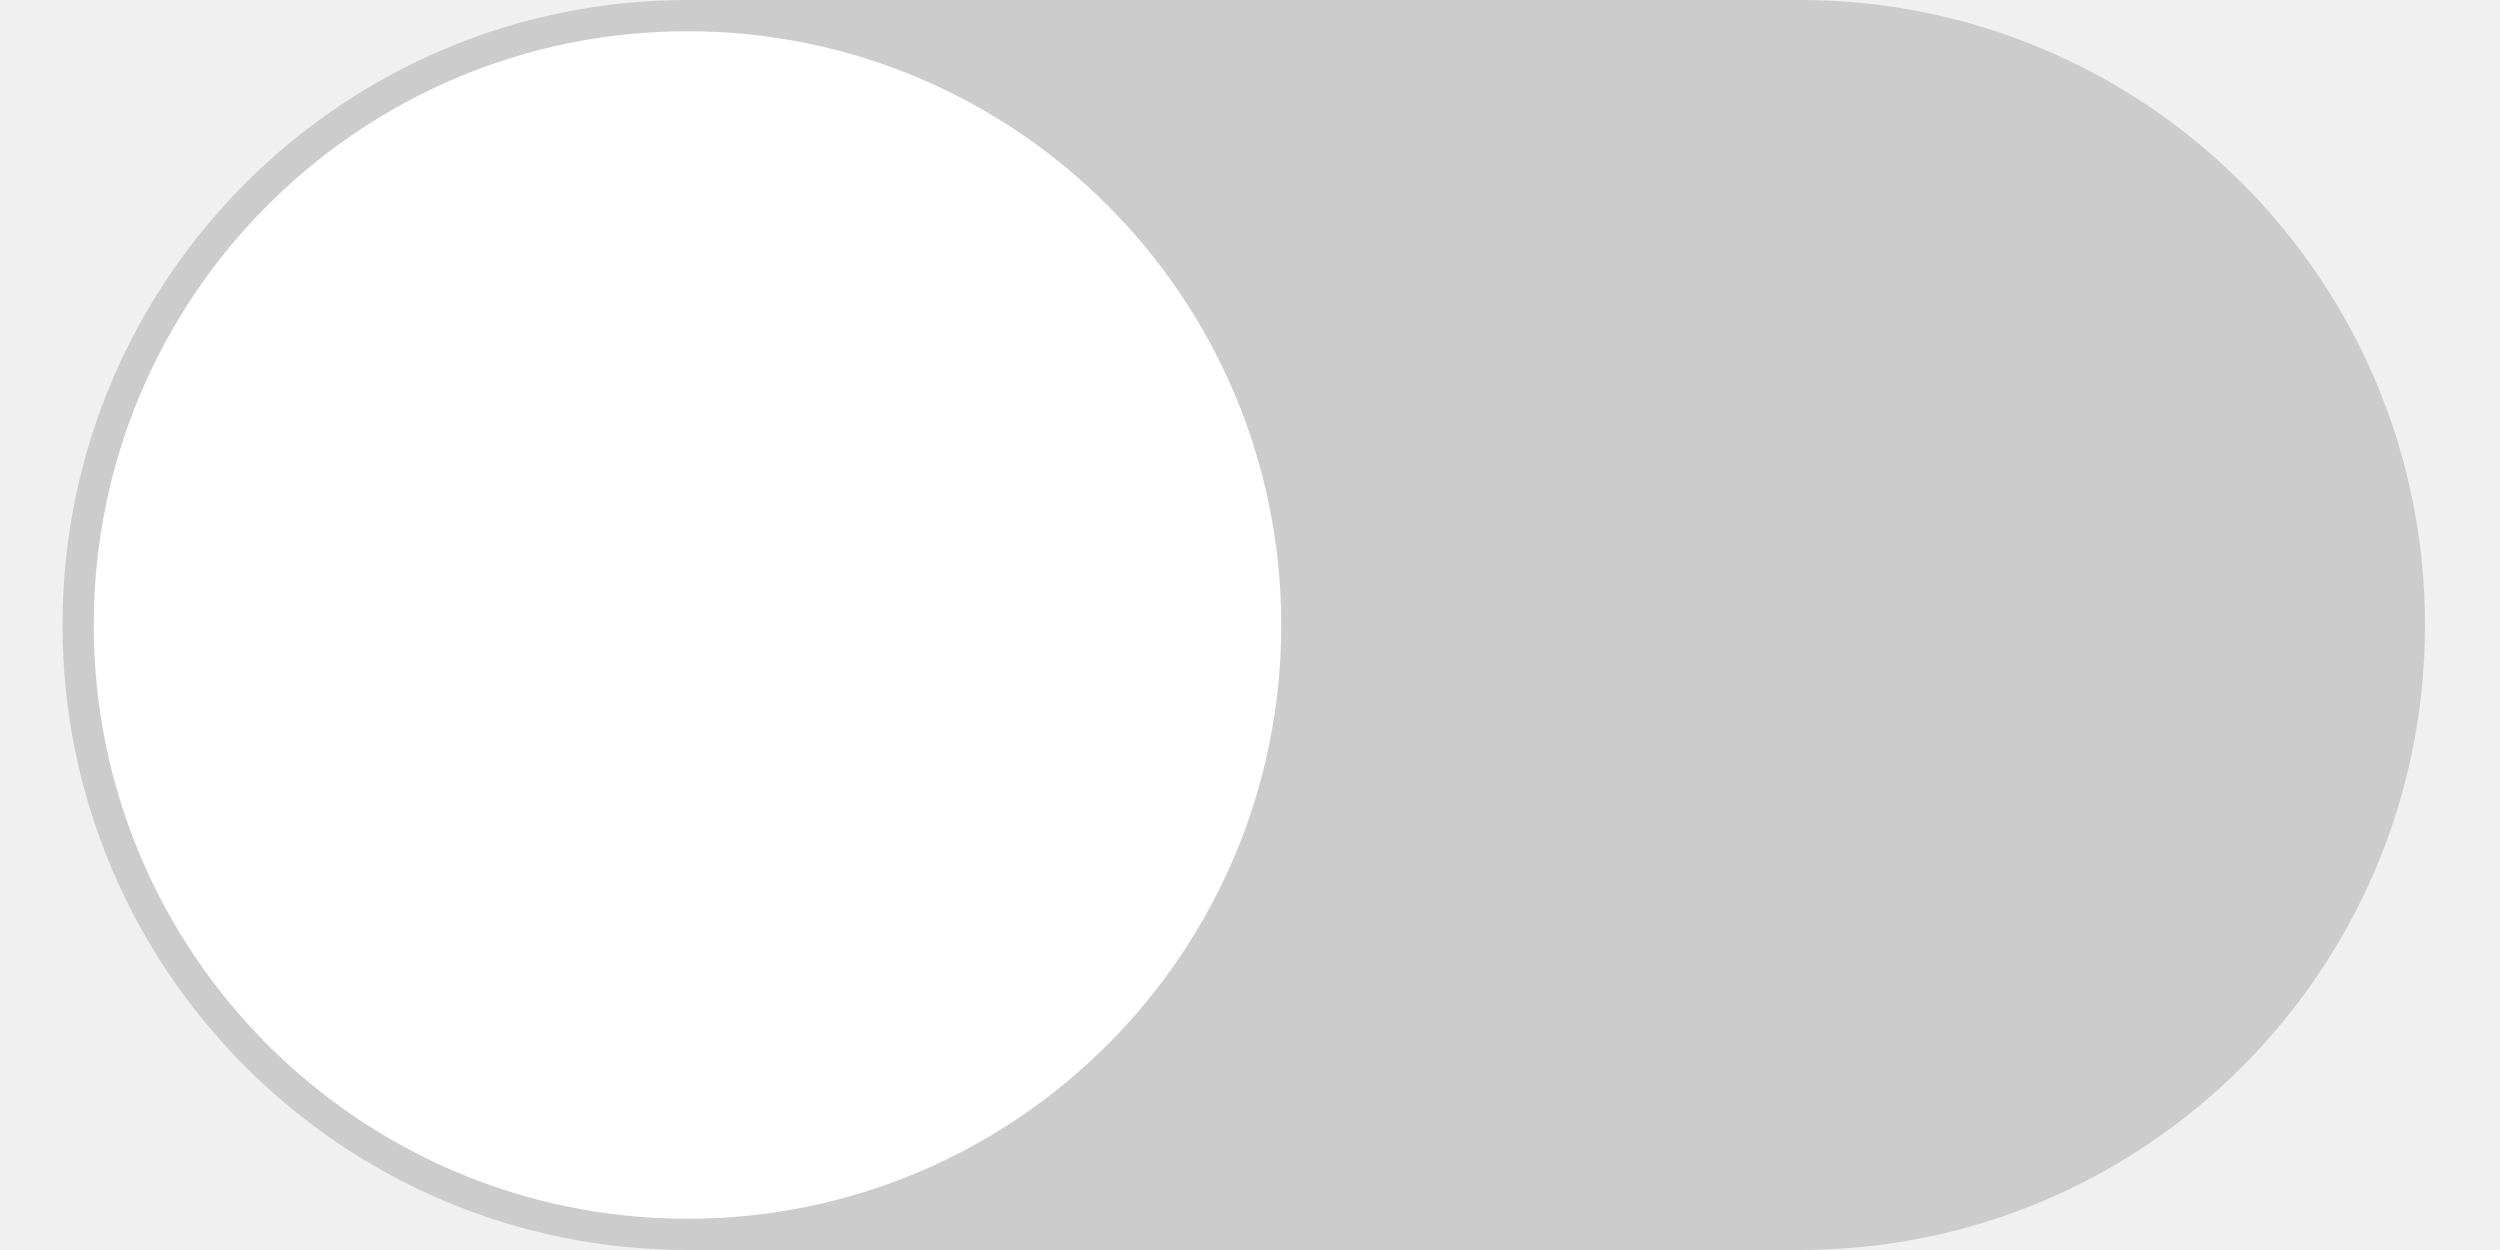
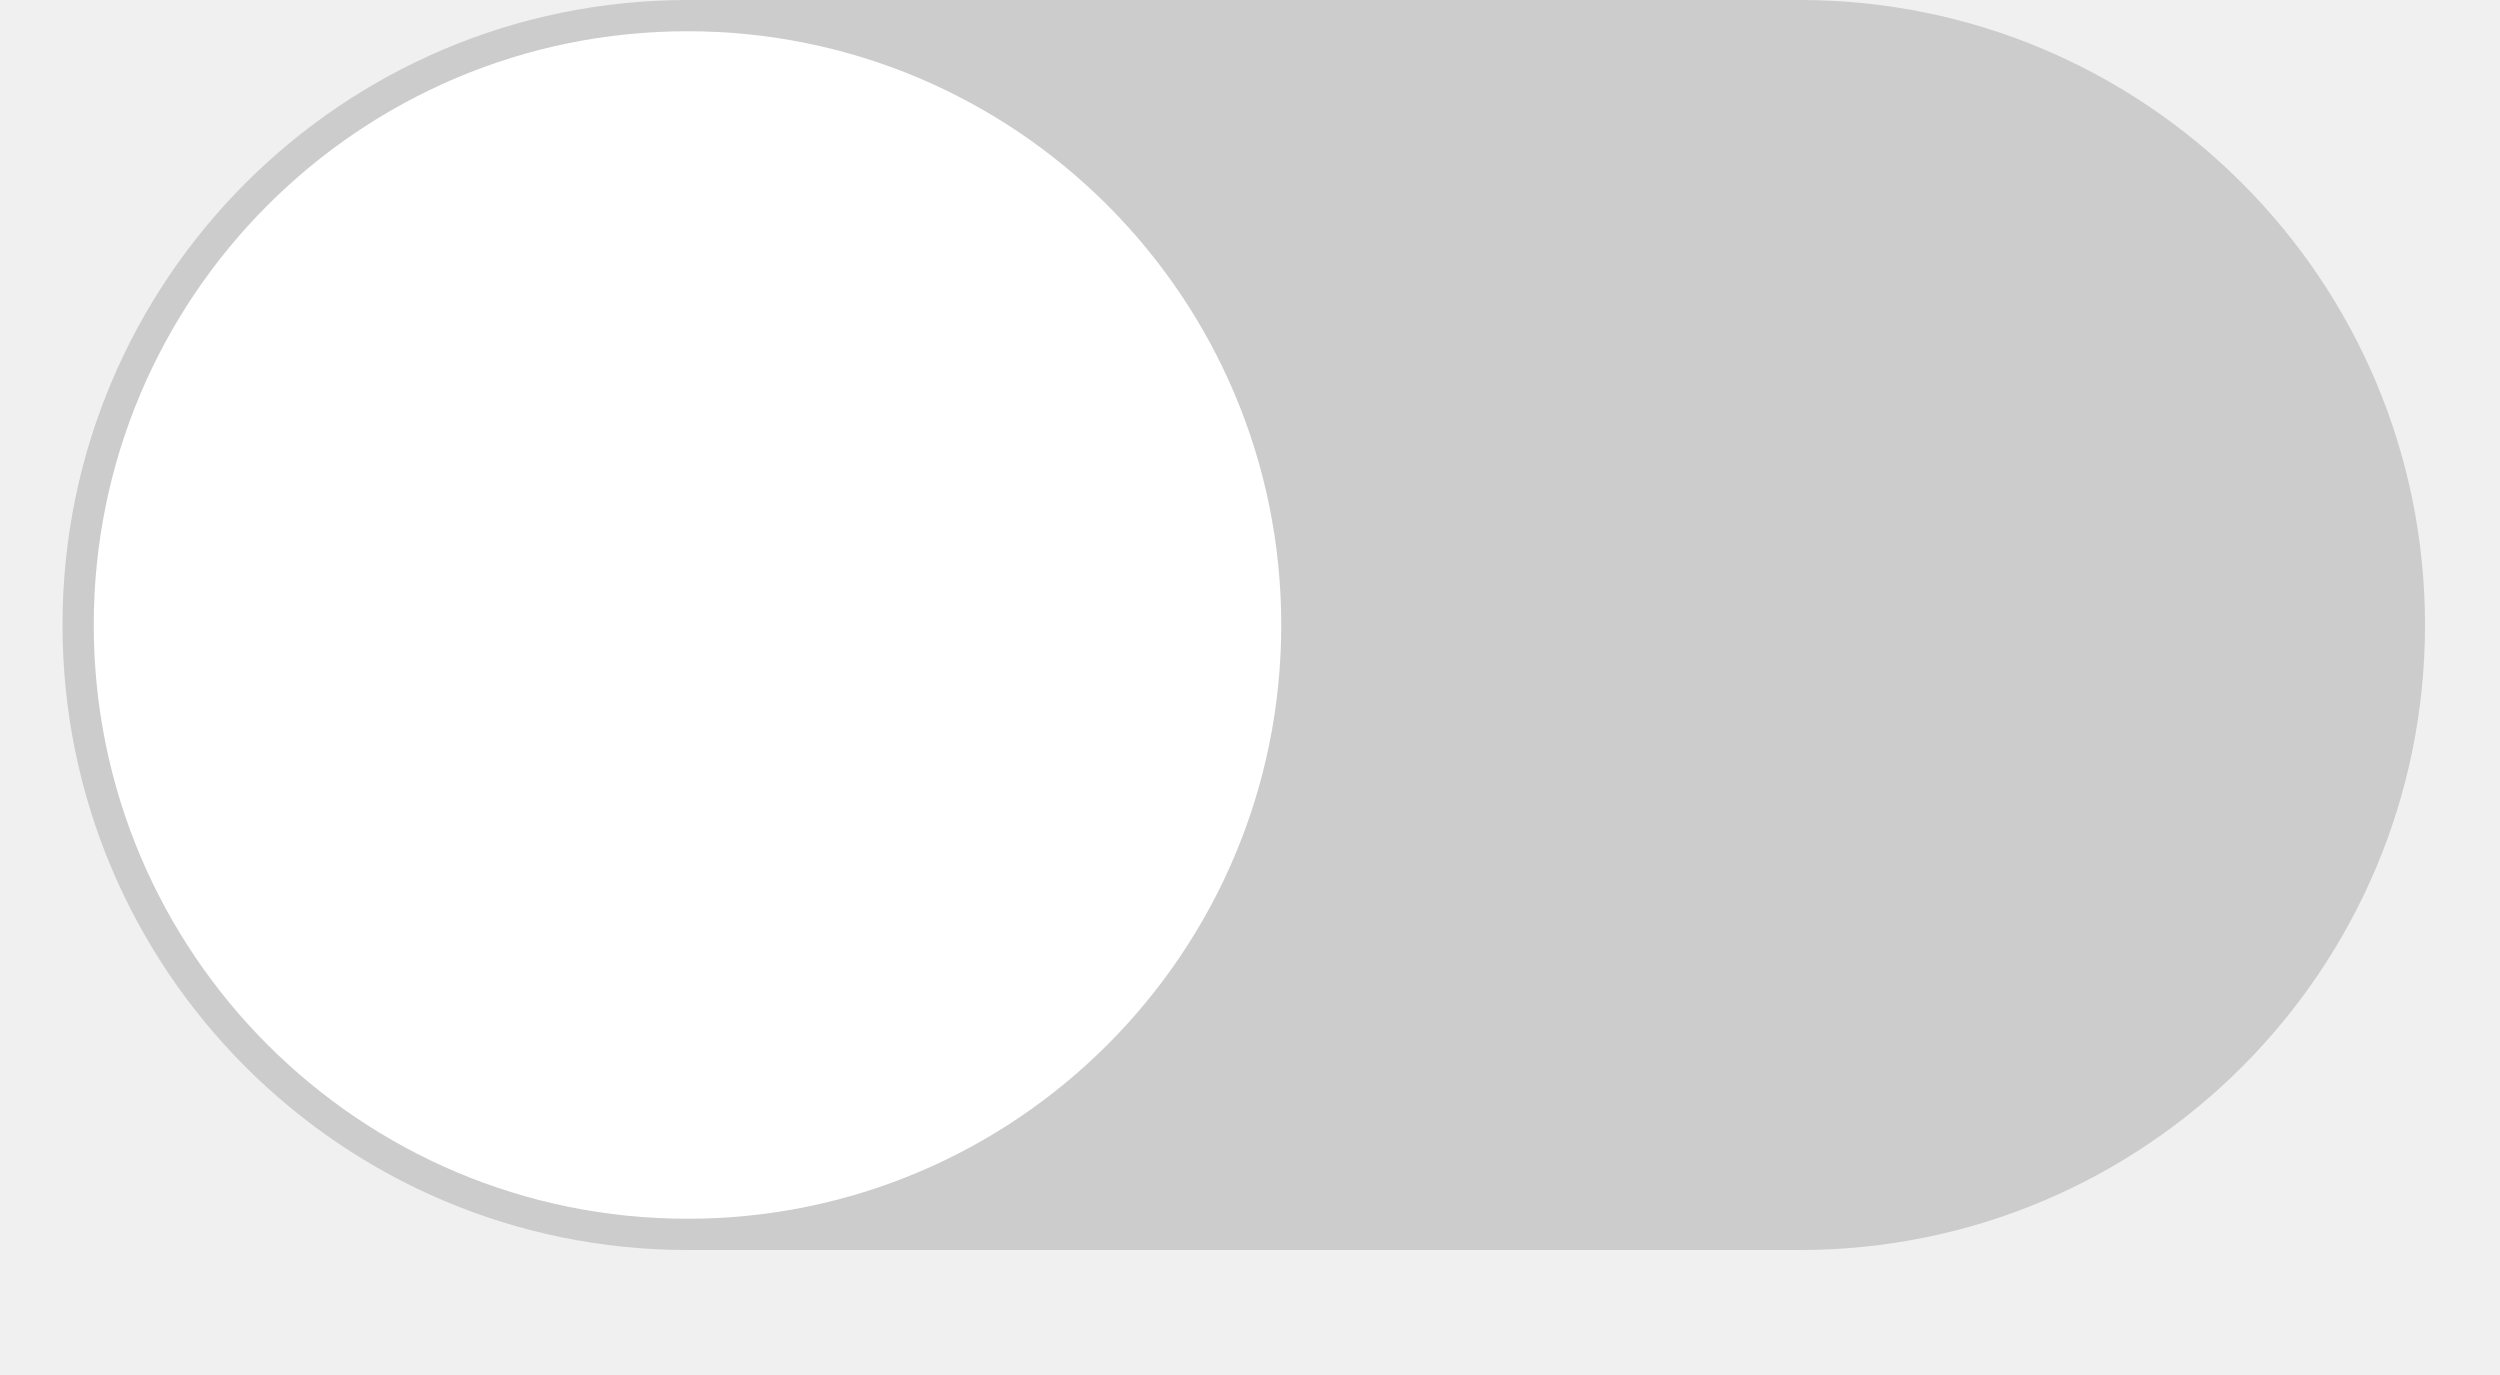
- <svg xmlns="http://www.w3.org/2000/svg" version="1.1" id="switchOff" x="0px" y="0px" viewBox="0 0 200 100" enable-background="new 0 0 200 100" xml:space="preserve">
+ <svg xmlns="http://www.w3.org/2000/svg" version="1.1" id="switchOff" x="0px" y="0px" viewBox="0 0 200 110" xml:space="preserve">
  <g id="bkg">
    <circle id="right" fill="#ccc" cx="144" cy="50" r="50" />
    <rect id="center" fill="#ccc" x="55" width="89" height="100" />
    <circle id="left" fill="#ccc" cx="55" cy="50" r="50" />
  </g>
  <circle id="handle" fill="#fff" cx="55" cy="50" r="47.5" />
</svg>
